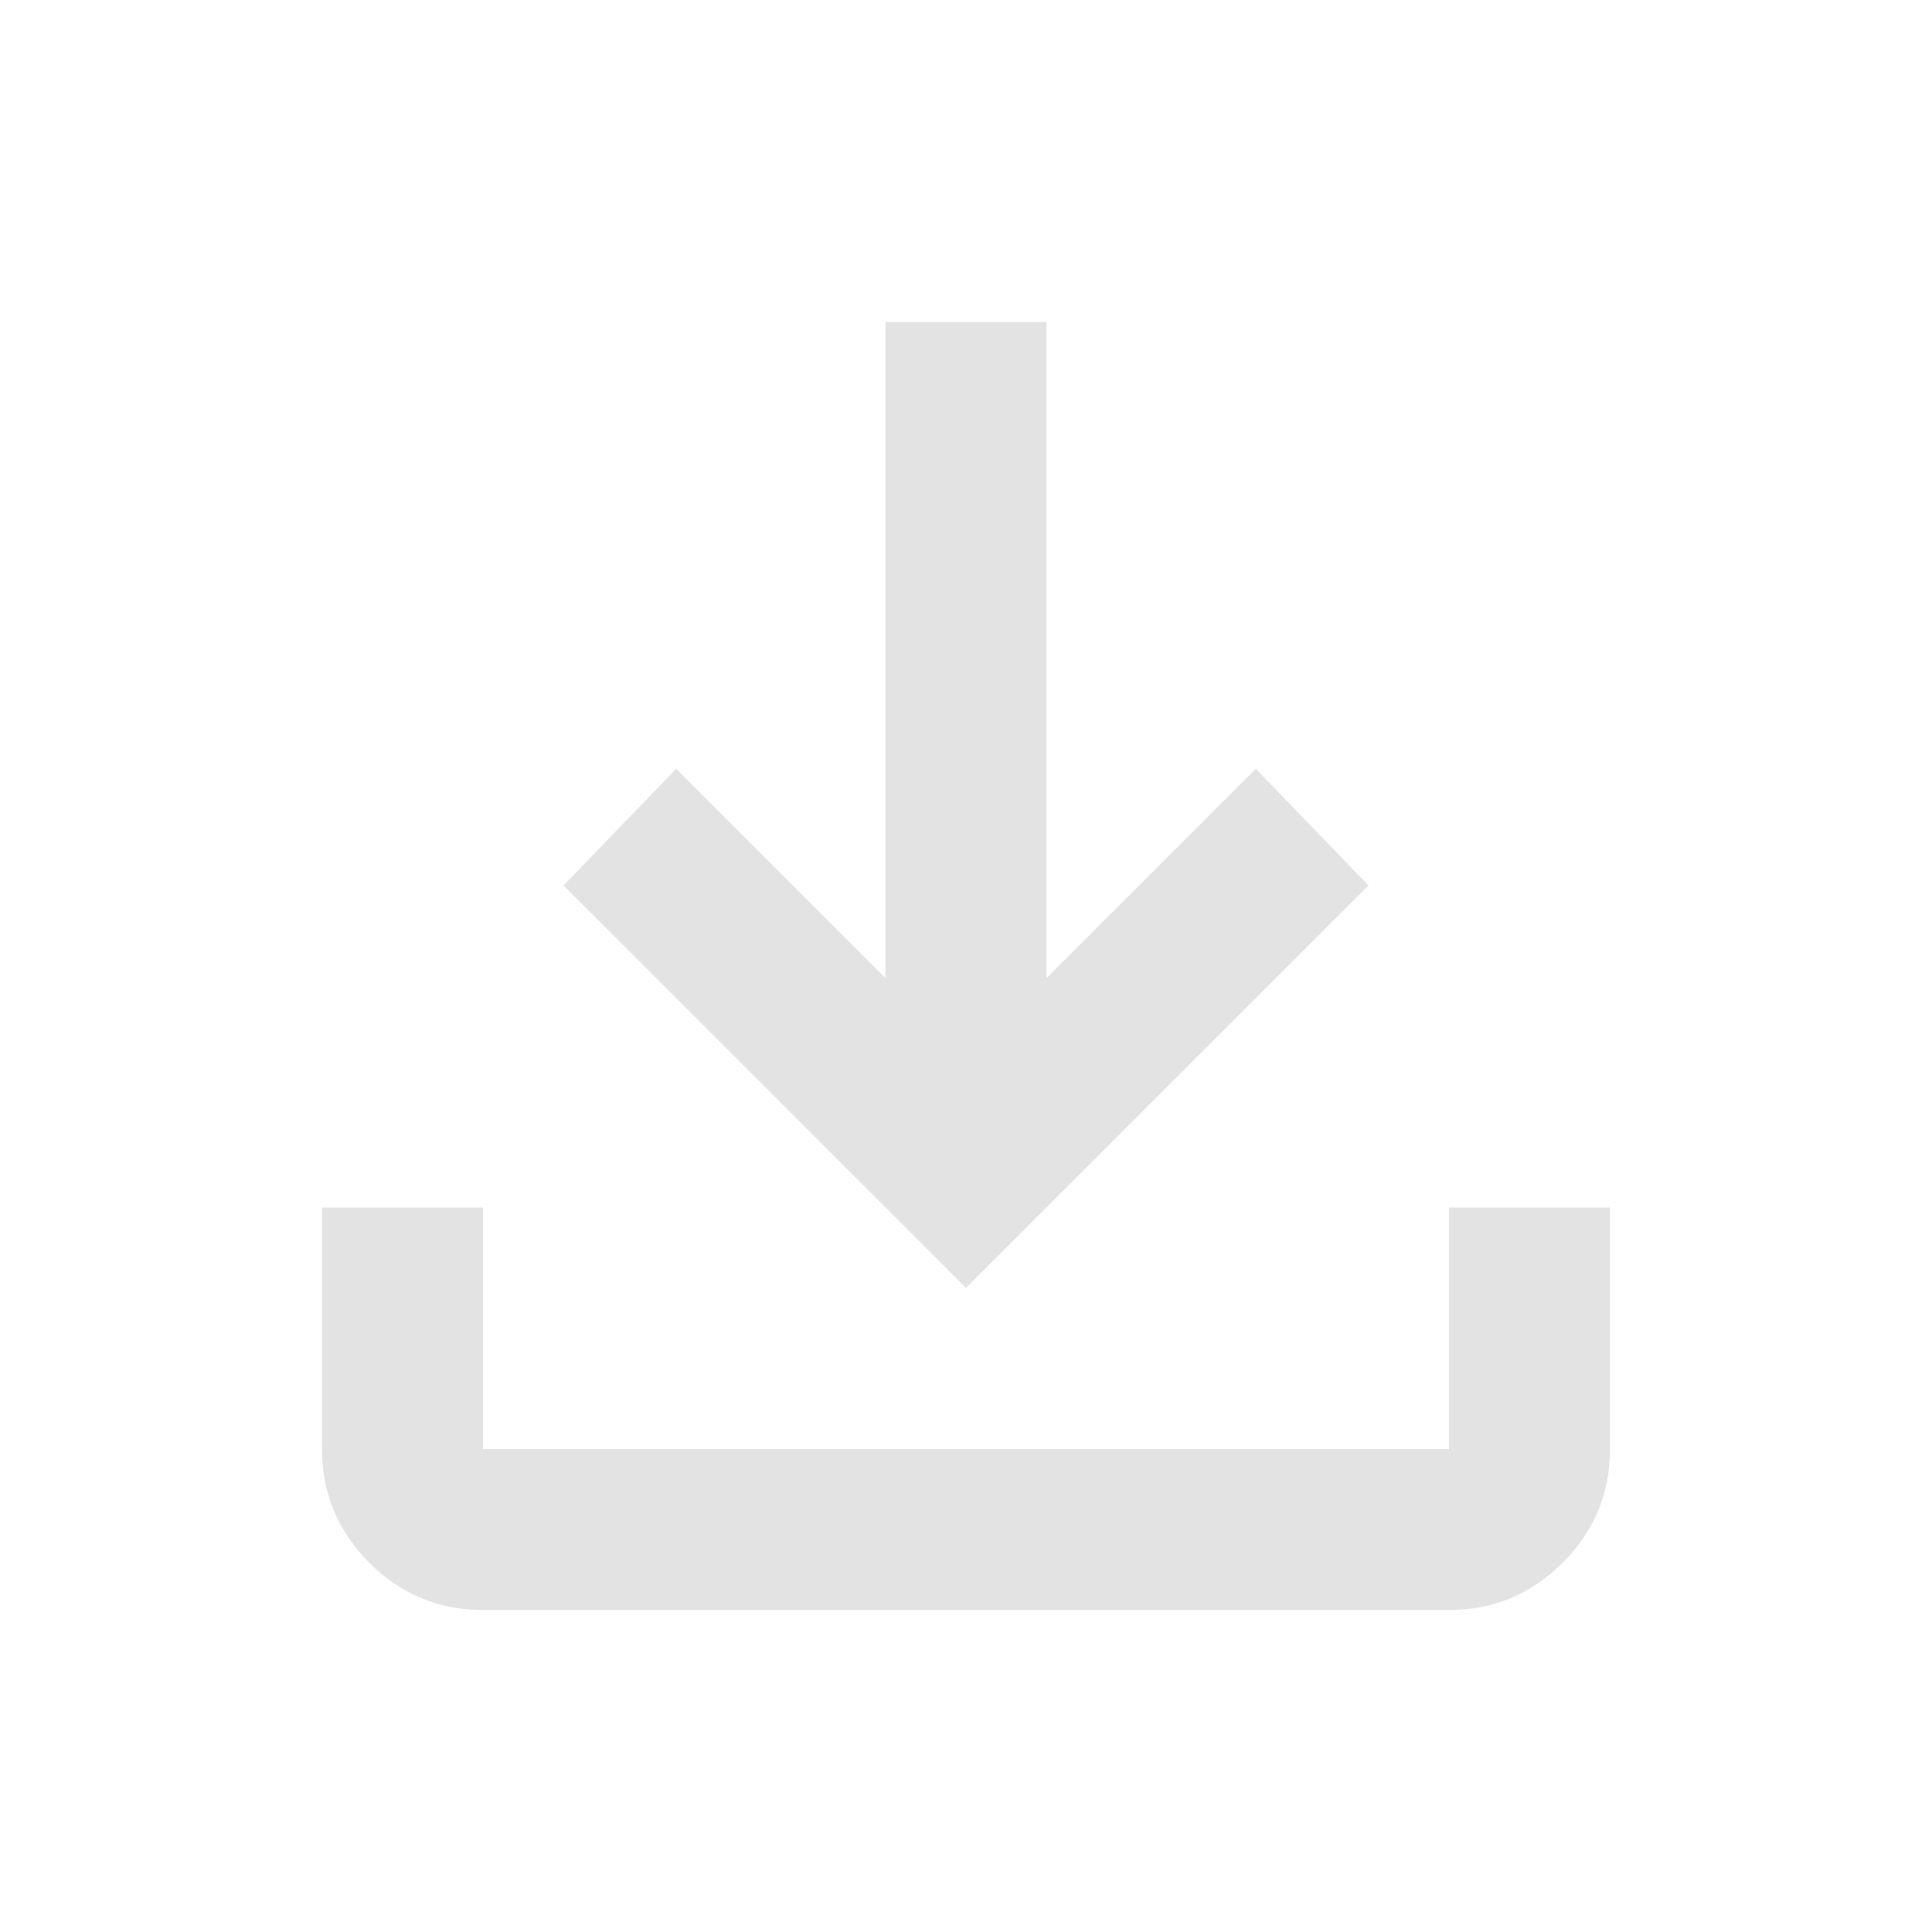
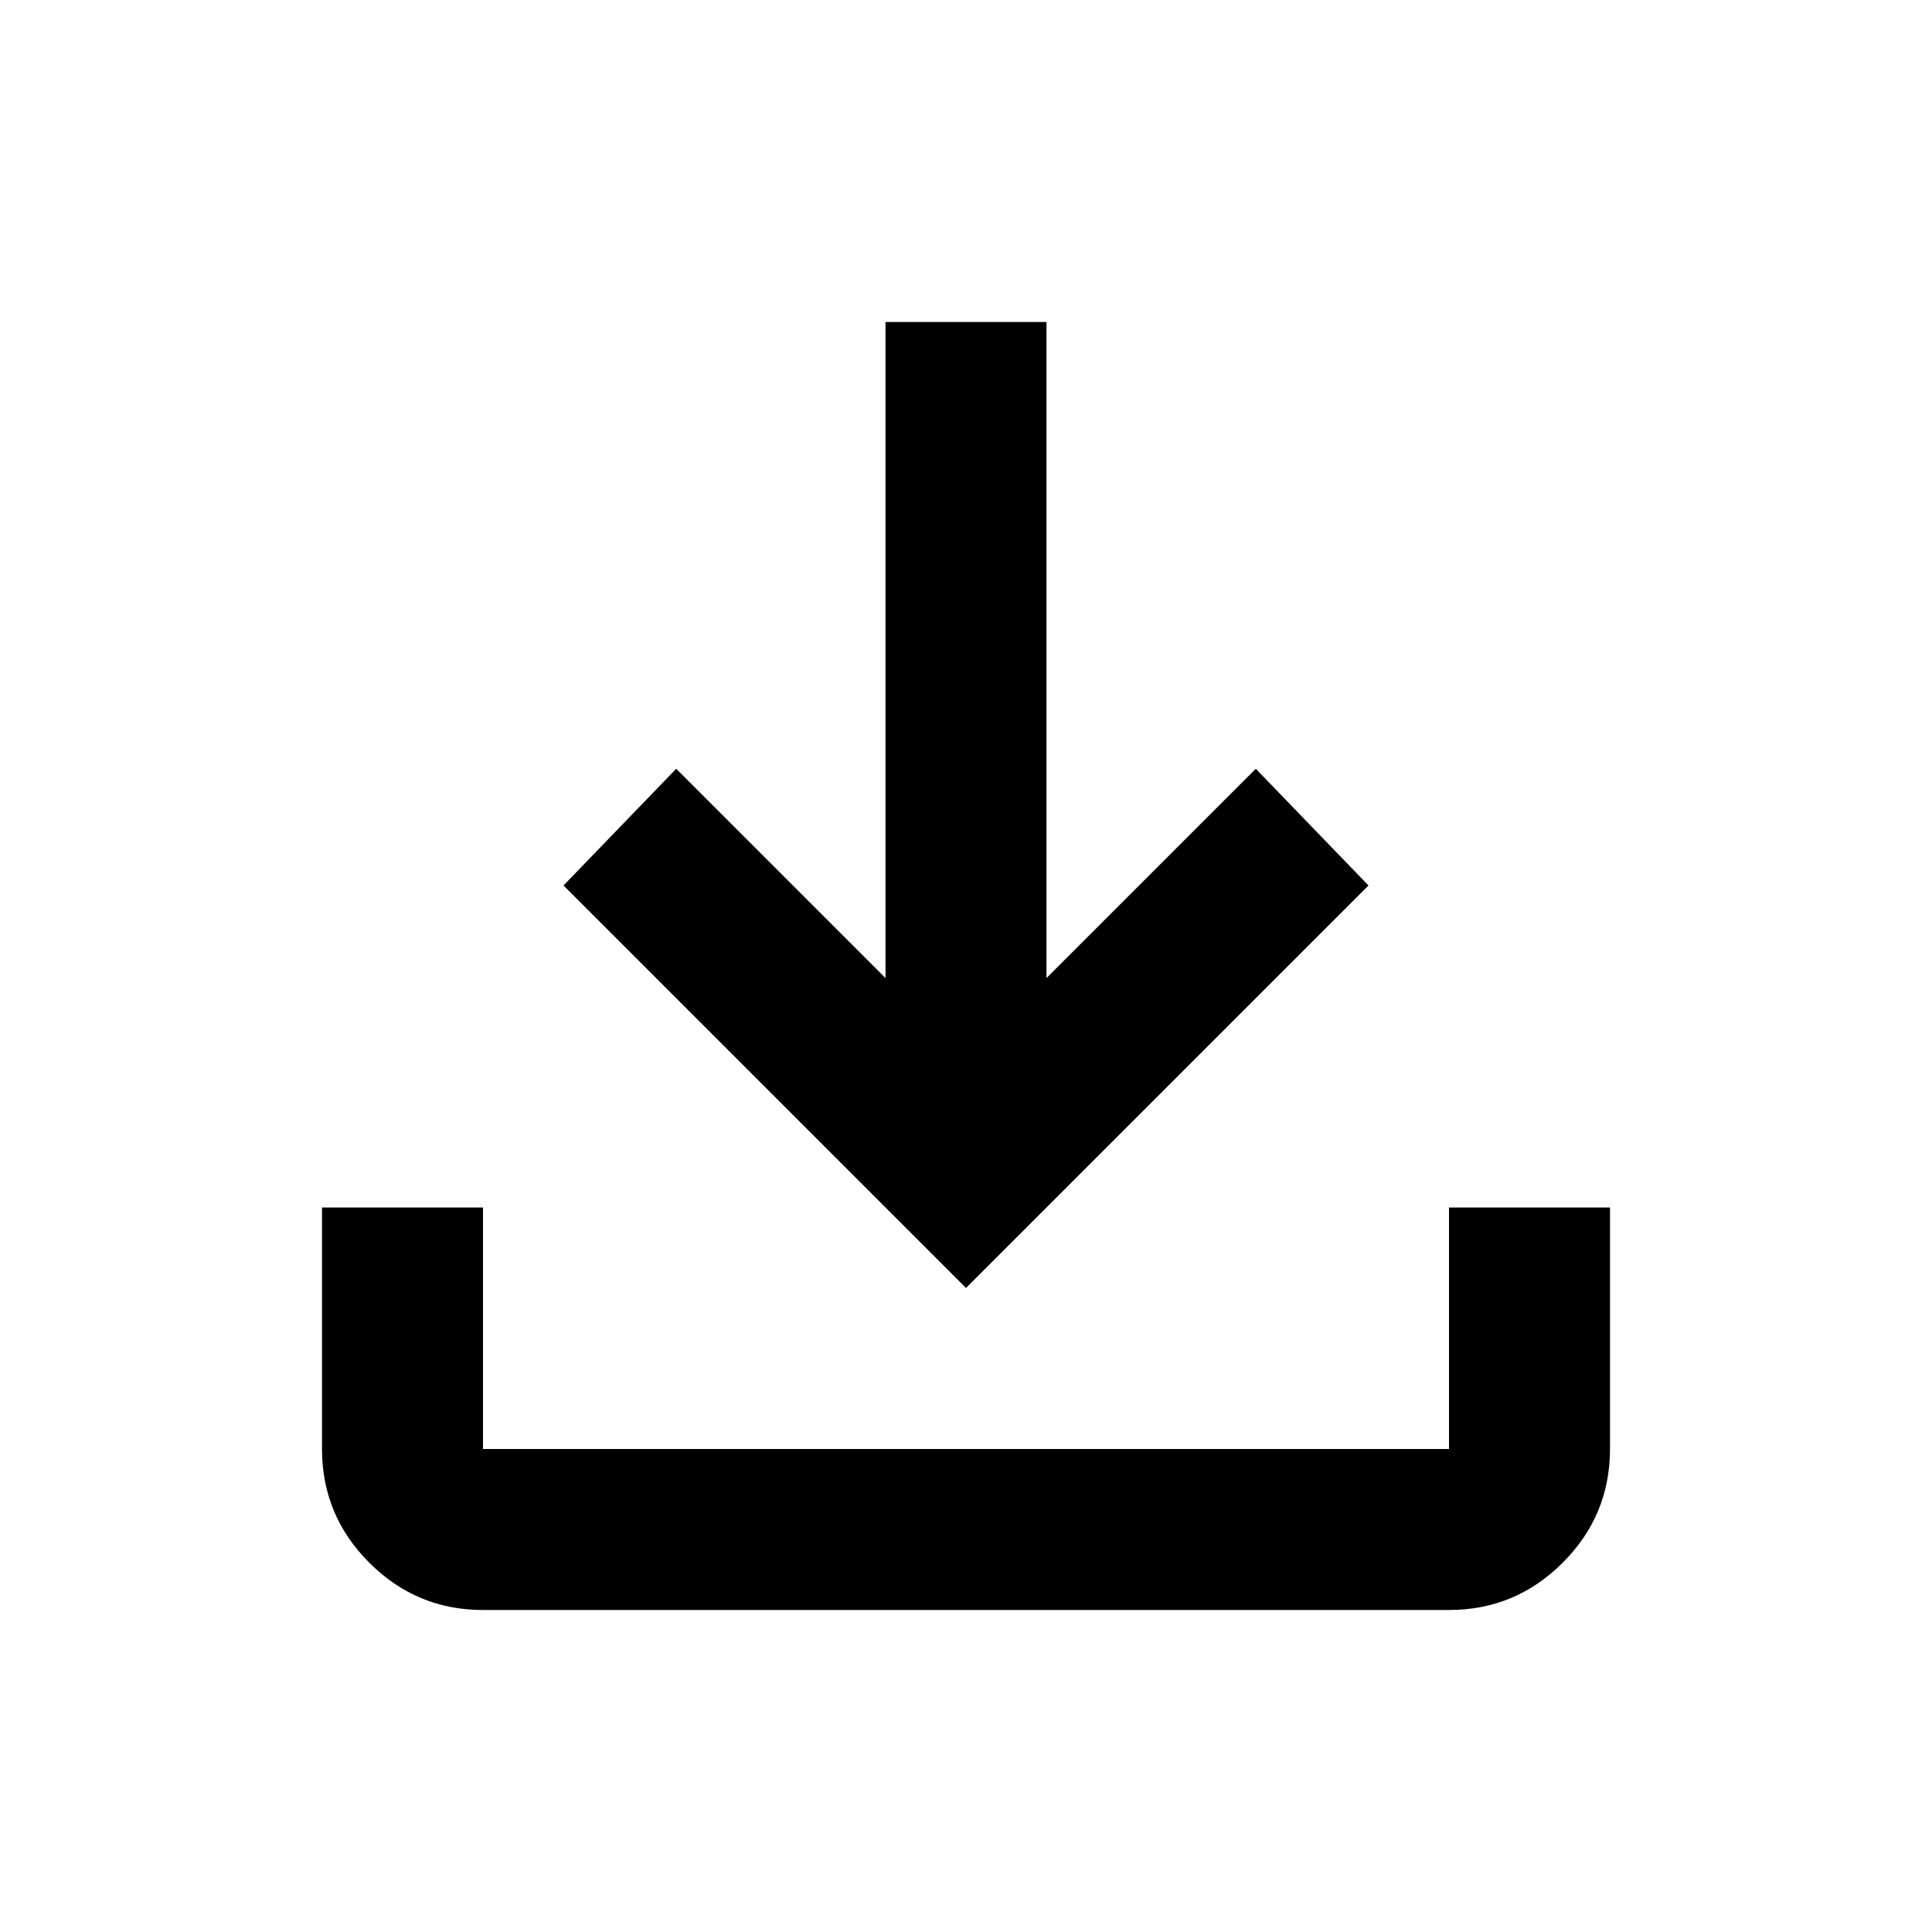
- <svg xmlns="http://www.w3.org/2000/svg" height="24px" viewBox="0 -960 960 960" width="24px" fill="#e3e3e3">
+ <svg xmlns="http://www.w3.org/2000/svg" height="24px" viewBox="0 -960 960 960" width="24px" fill="#000000">
  <path d="M480-320 280-520l56-58 104 104v-326h80v326l104-104 56 58-200 200ZM240-160q-33 0-56.5-23.5T160-240v-120h80v120h480v-120h80v120q0 33-23.5 56.5T720-160H240Z" />
</svg>
